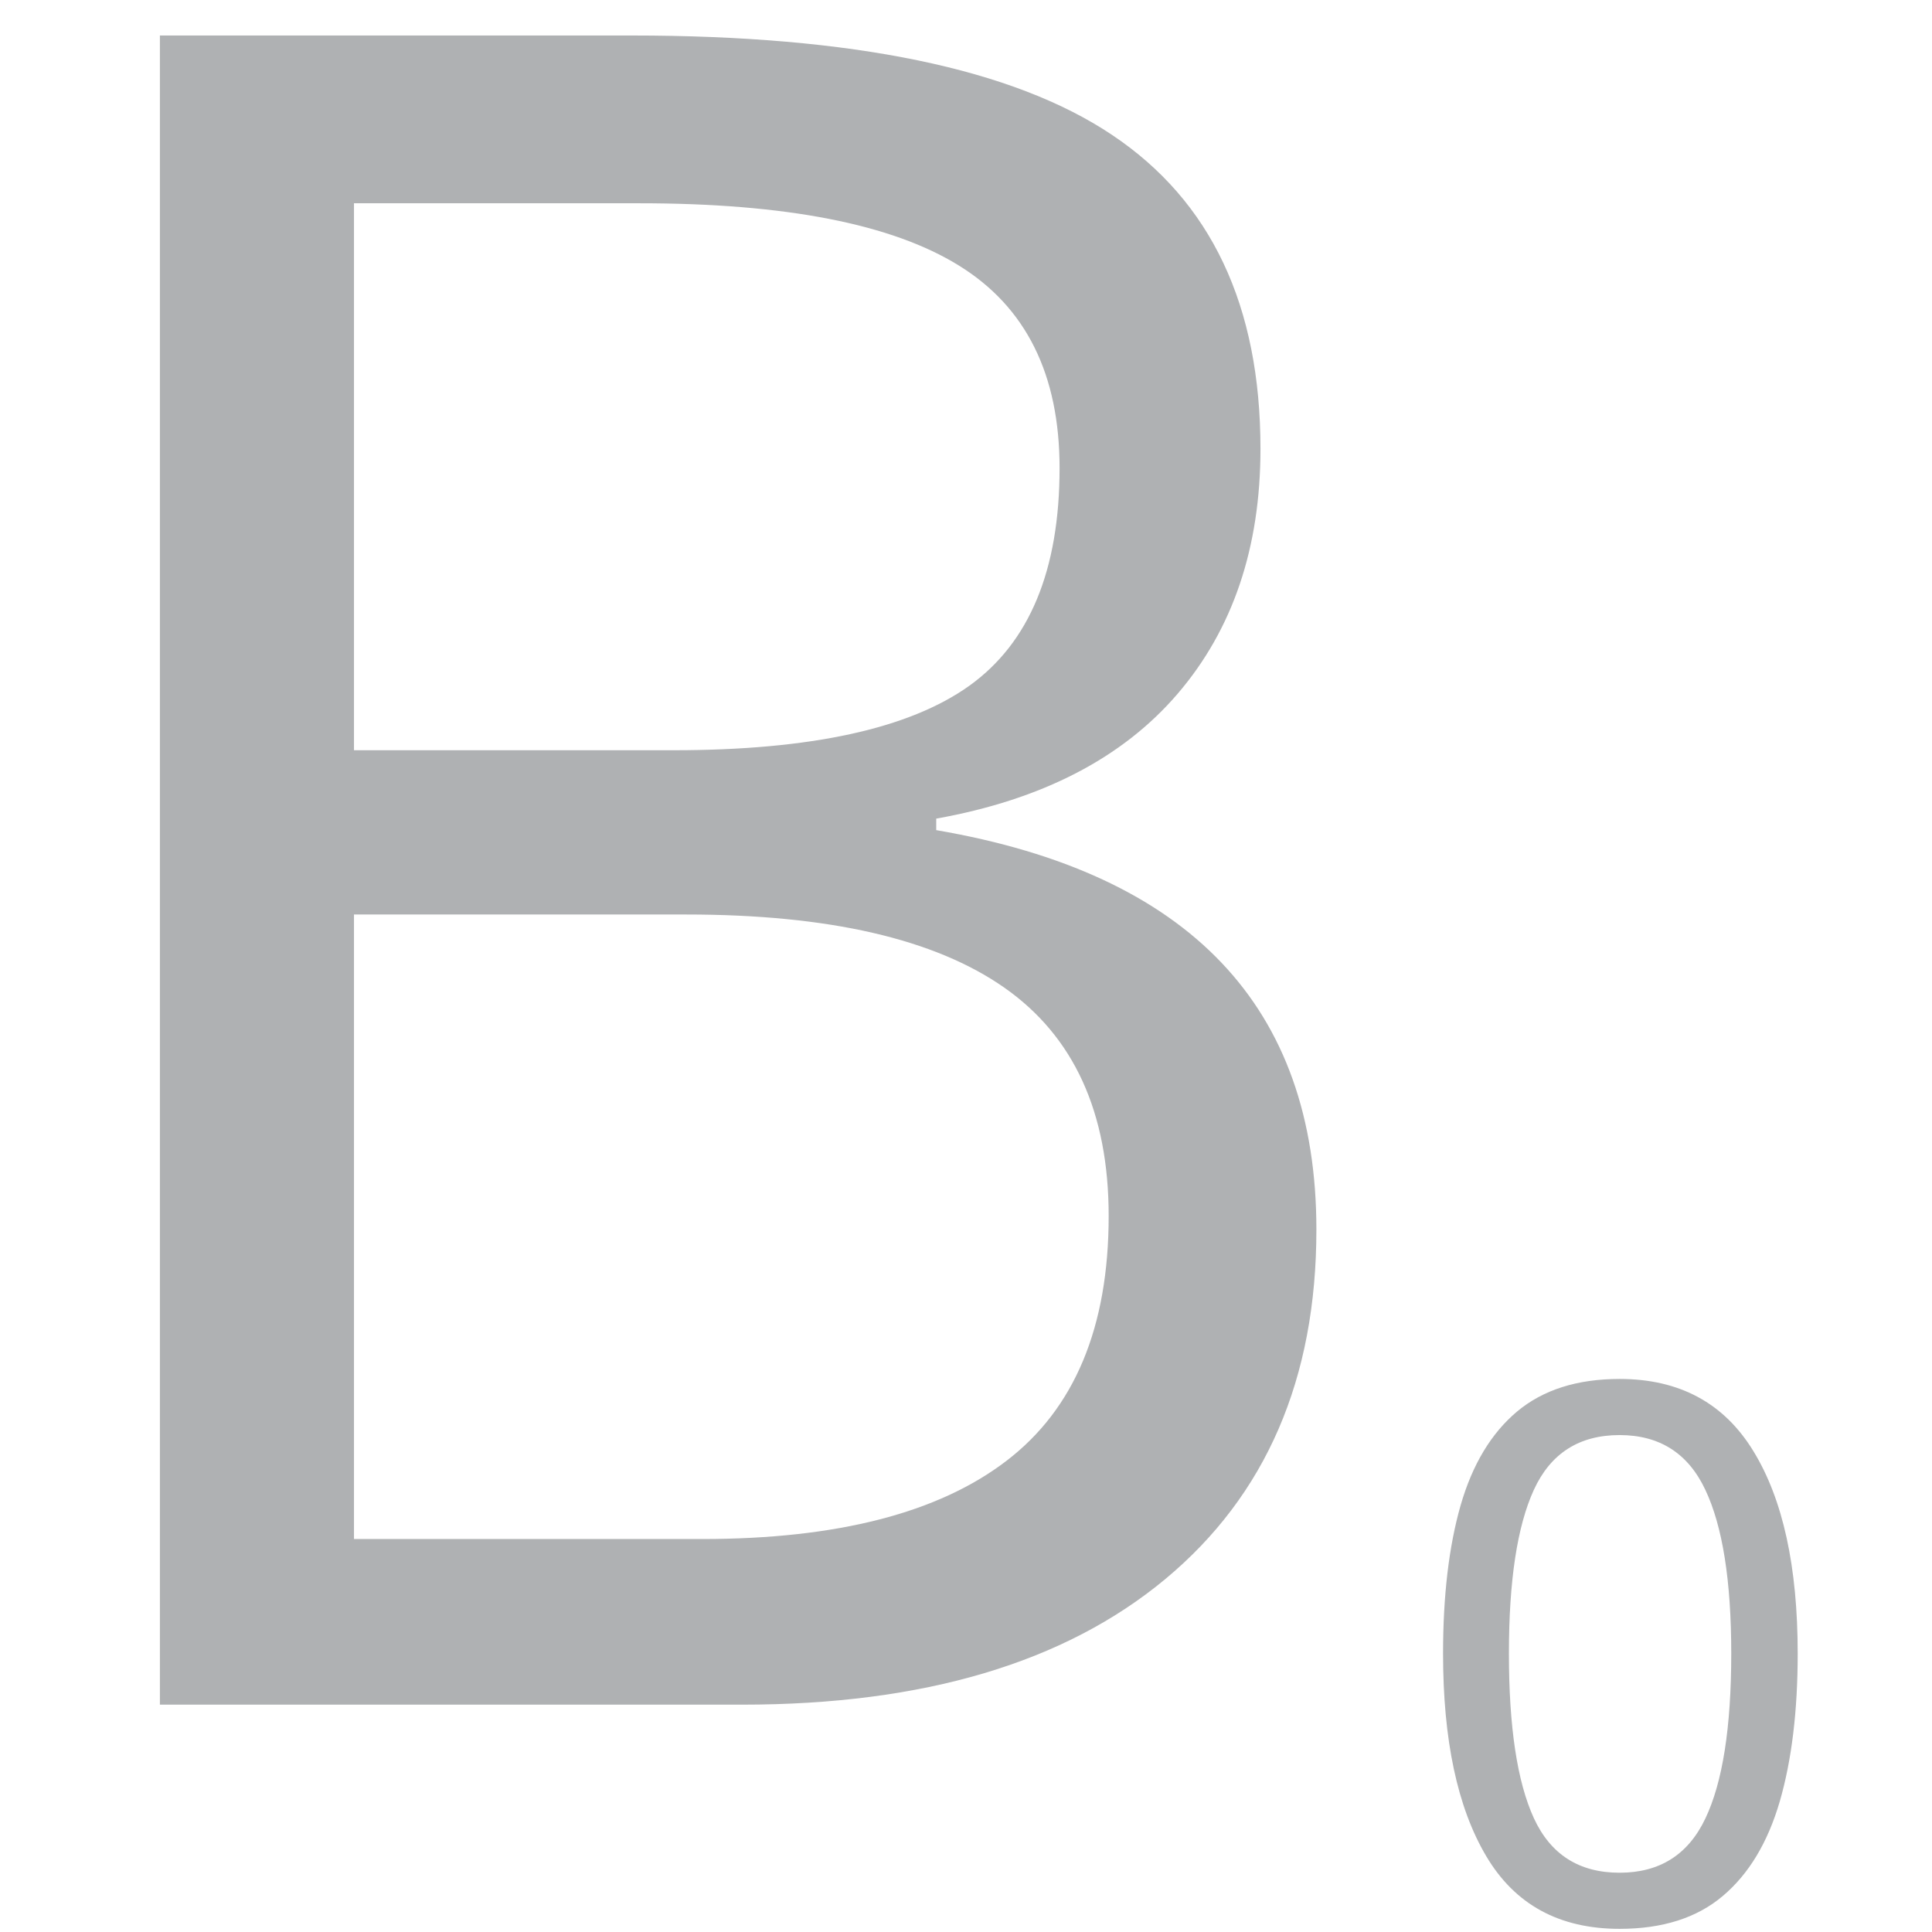
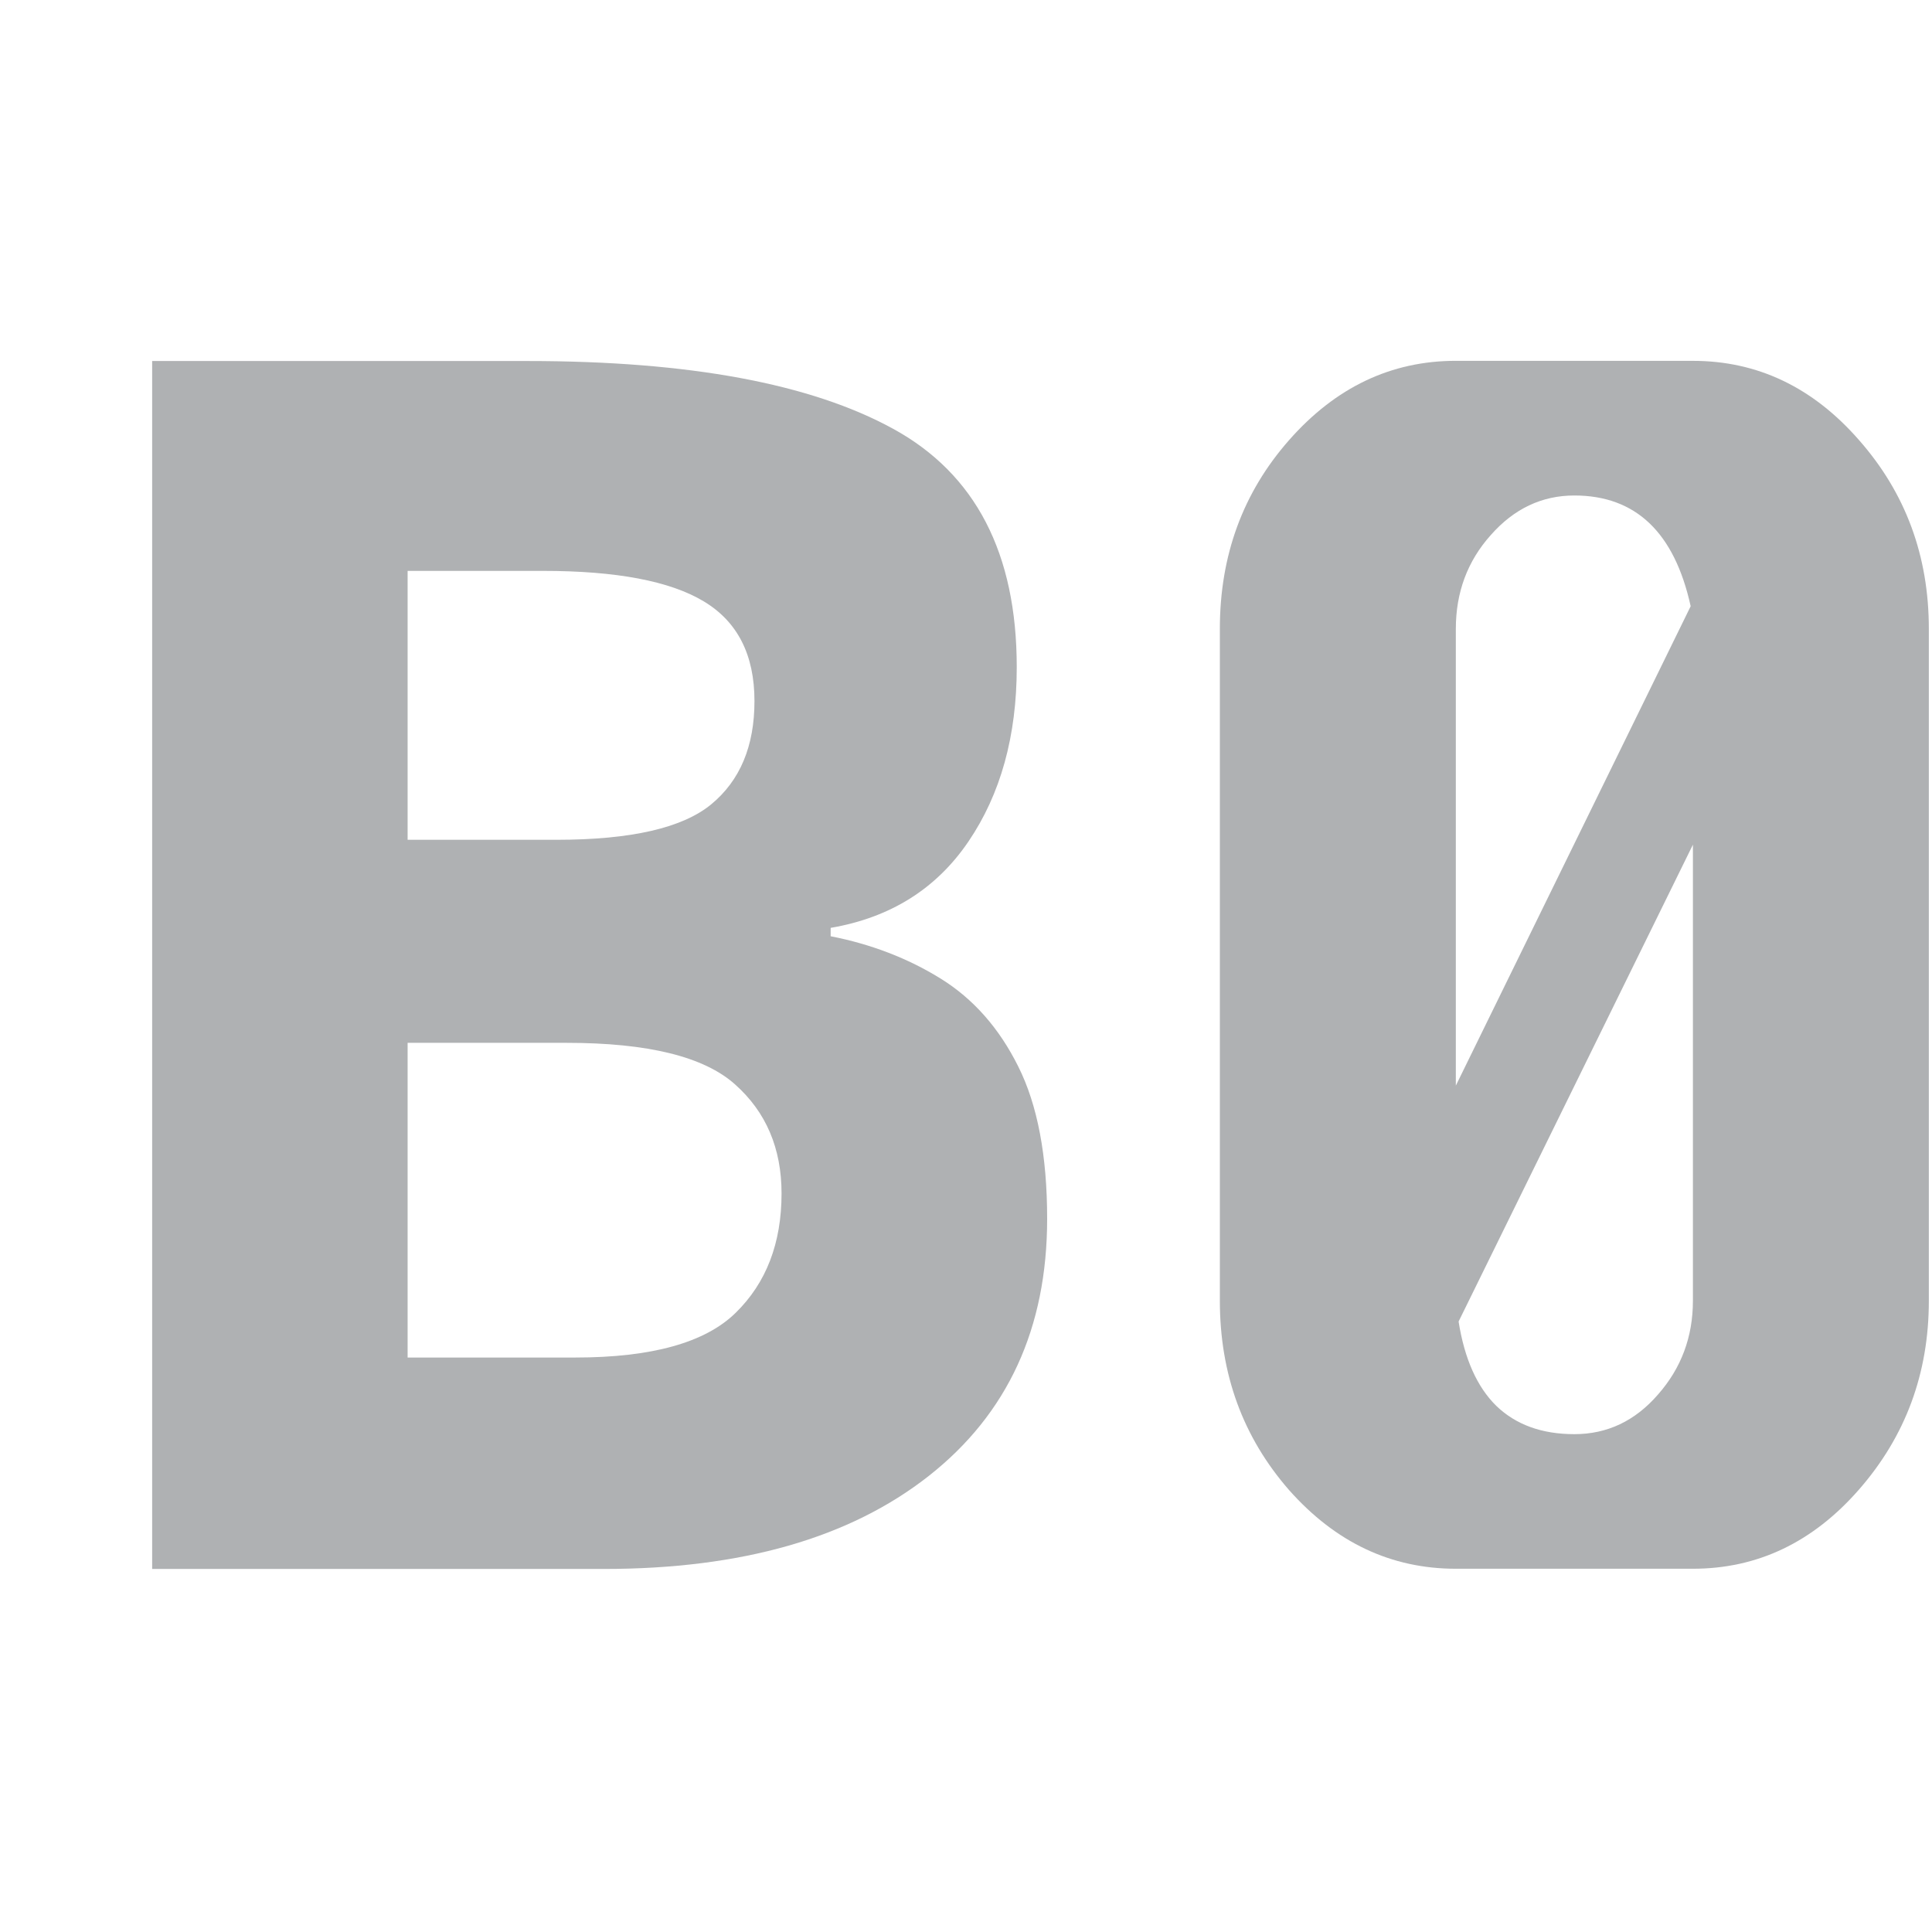
- <svg xmlns="http://www.w3.org/2000/svg" version="1.1" id="svg2" viewBox="0 0 16 16" height="16" width="16">
-   <defs id="defs4" />
-   <g style="display:none" id="layer2" transform="translate(0,-161.1653)">
-     <rect y="-6.9250491e-05" x="0" height="177.165" width="177.165" id="rect4140" style="opacity:0.573;fill:#afb1b3;fill-opacity:1;stroke:#afb1b3;stroke-width:1;stroke-miterlimit:4;stroke-dasharray:none;stroke-opacity:1" />
+ <svg xmlns="http://www.w3.org/2000/svg" width="16" height="16" version="1.1" viewBox="0 0 16 16">
+   <g transform="translate(0 -161.17)" display="none">
+     <rect y="-6.925e-5" width="177.17" height="177.17" fill="#afb1b3" opacity=".573" stroke="#afb1b3" />
  </g>
-   <g style="display:inline" transform="matrix(0.1032796,0,0,0.1032796,-1.559483,-91.53874)" id="layer1">
-     <g transform="translate(-14.98086,-9.115504)" id="g4152">
-       <text xml:space="preserve" style="font-style:normal;font-variant:normal;font-weight:normal;font-stretch:normal;font-size:40px;line-height:125%;font-family:opensans;-inkscape-font-specification:opensans;letter-spacing:0px;word-spacing:0px;fill:#afb1b3;fill-opacity:1;stroke:none;stroke-width:1px;stroke-linecap:butt;stroke-linejoin:miter;stroke-opacity:1" x="24.496" y="1032.123" id="text4136">
-         <tspan id="tspan4138" x="24.496" y="1032.123" style="font-size:187.5px;fill:#afb1b3;fill-opacity:1">B</tspan>
+   <g transform="matrix(.10328 0 0 .10328 -1.5595 -91.539)">
+     <g transform="translate(-14.981 -9.1155)">
+       <text x="30.08" y="1021.243" fill="#afb1b3" font-family="opensans" font-size="28.941px" letter-spacing="0px" stroke-width=".724px" word-spacing="0px" style="line-height:0%" xml:space="preserve">
+         <tspan x="30.08" y="1021.243" fill="#afb1b3" font-family="sans-serif" font-size="135.66px" font-weight="bold" stroke-width=".724px">B</tspan>
      </text>
-       <text xml:space="preserve" style="font-style:normal;font-weight:normal;font-size:40px;line-height:125%;font-family:sans-serif;letter-spacing:0px;word-spacing:0px;fill:#afb1b3;fill-opacity:1;stroke:none;stroke-width:1px;stroke-linecap:butt;stroke-linejoin:miter;stroke-opacity:1;" x="142.857" y="1049.505" id="text4148">
-         <tspan id="tspan4150" x="142.857" y="1049.505" style="font-size:60px;fill:#afb1b3;fill-opacity:1;">0</tspan>
-       </text>
+       <rect x="30.08" y="895.44" width="154.92" height="154.92" fill="none" />
+       <g transform="matrix(1.895 0 0 2.1524 -3693.4 426.67)" fill="#afb1b3" stroke-width="1px">
+         <path d="m2026.5 231.23h10.031q4.102 0 7.031 2.953 2.953 2.953 2.953 7.031v25.031q0 4.055-2.953 7.031-2.93 2.953-7.031 2.953h-10.031q-4.102 0-7.055-2.93-2.93-2.953-2.93-7.055v-25.031q0-4.102 2.93-7.031 2.953-2.953 7.055-2.953zm0.117 35.789q0.375 2.086 1.594 3.141 1.242 1.055 3.305 1.055 2.086 0 3.539-1.477 1.477-1.477 1.477-3.492v-16.992zm9.82-26.648q-1.031-4.125-4.922-4.125-2.062 0-3.539 1.477-1.476 1.453-1.476 3.492v17.016z" fill="#afb1b3" />
+       </g>
    </g>
  </g>
</svg>
